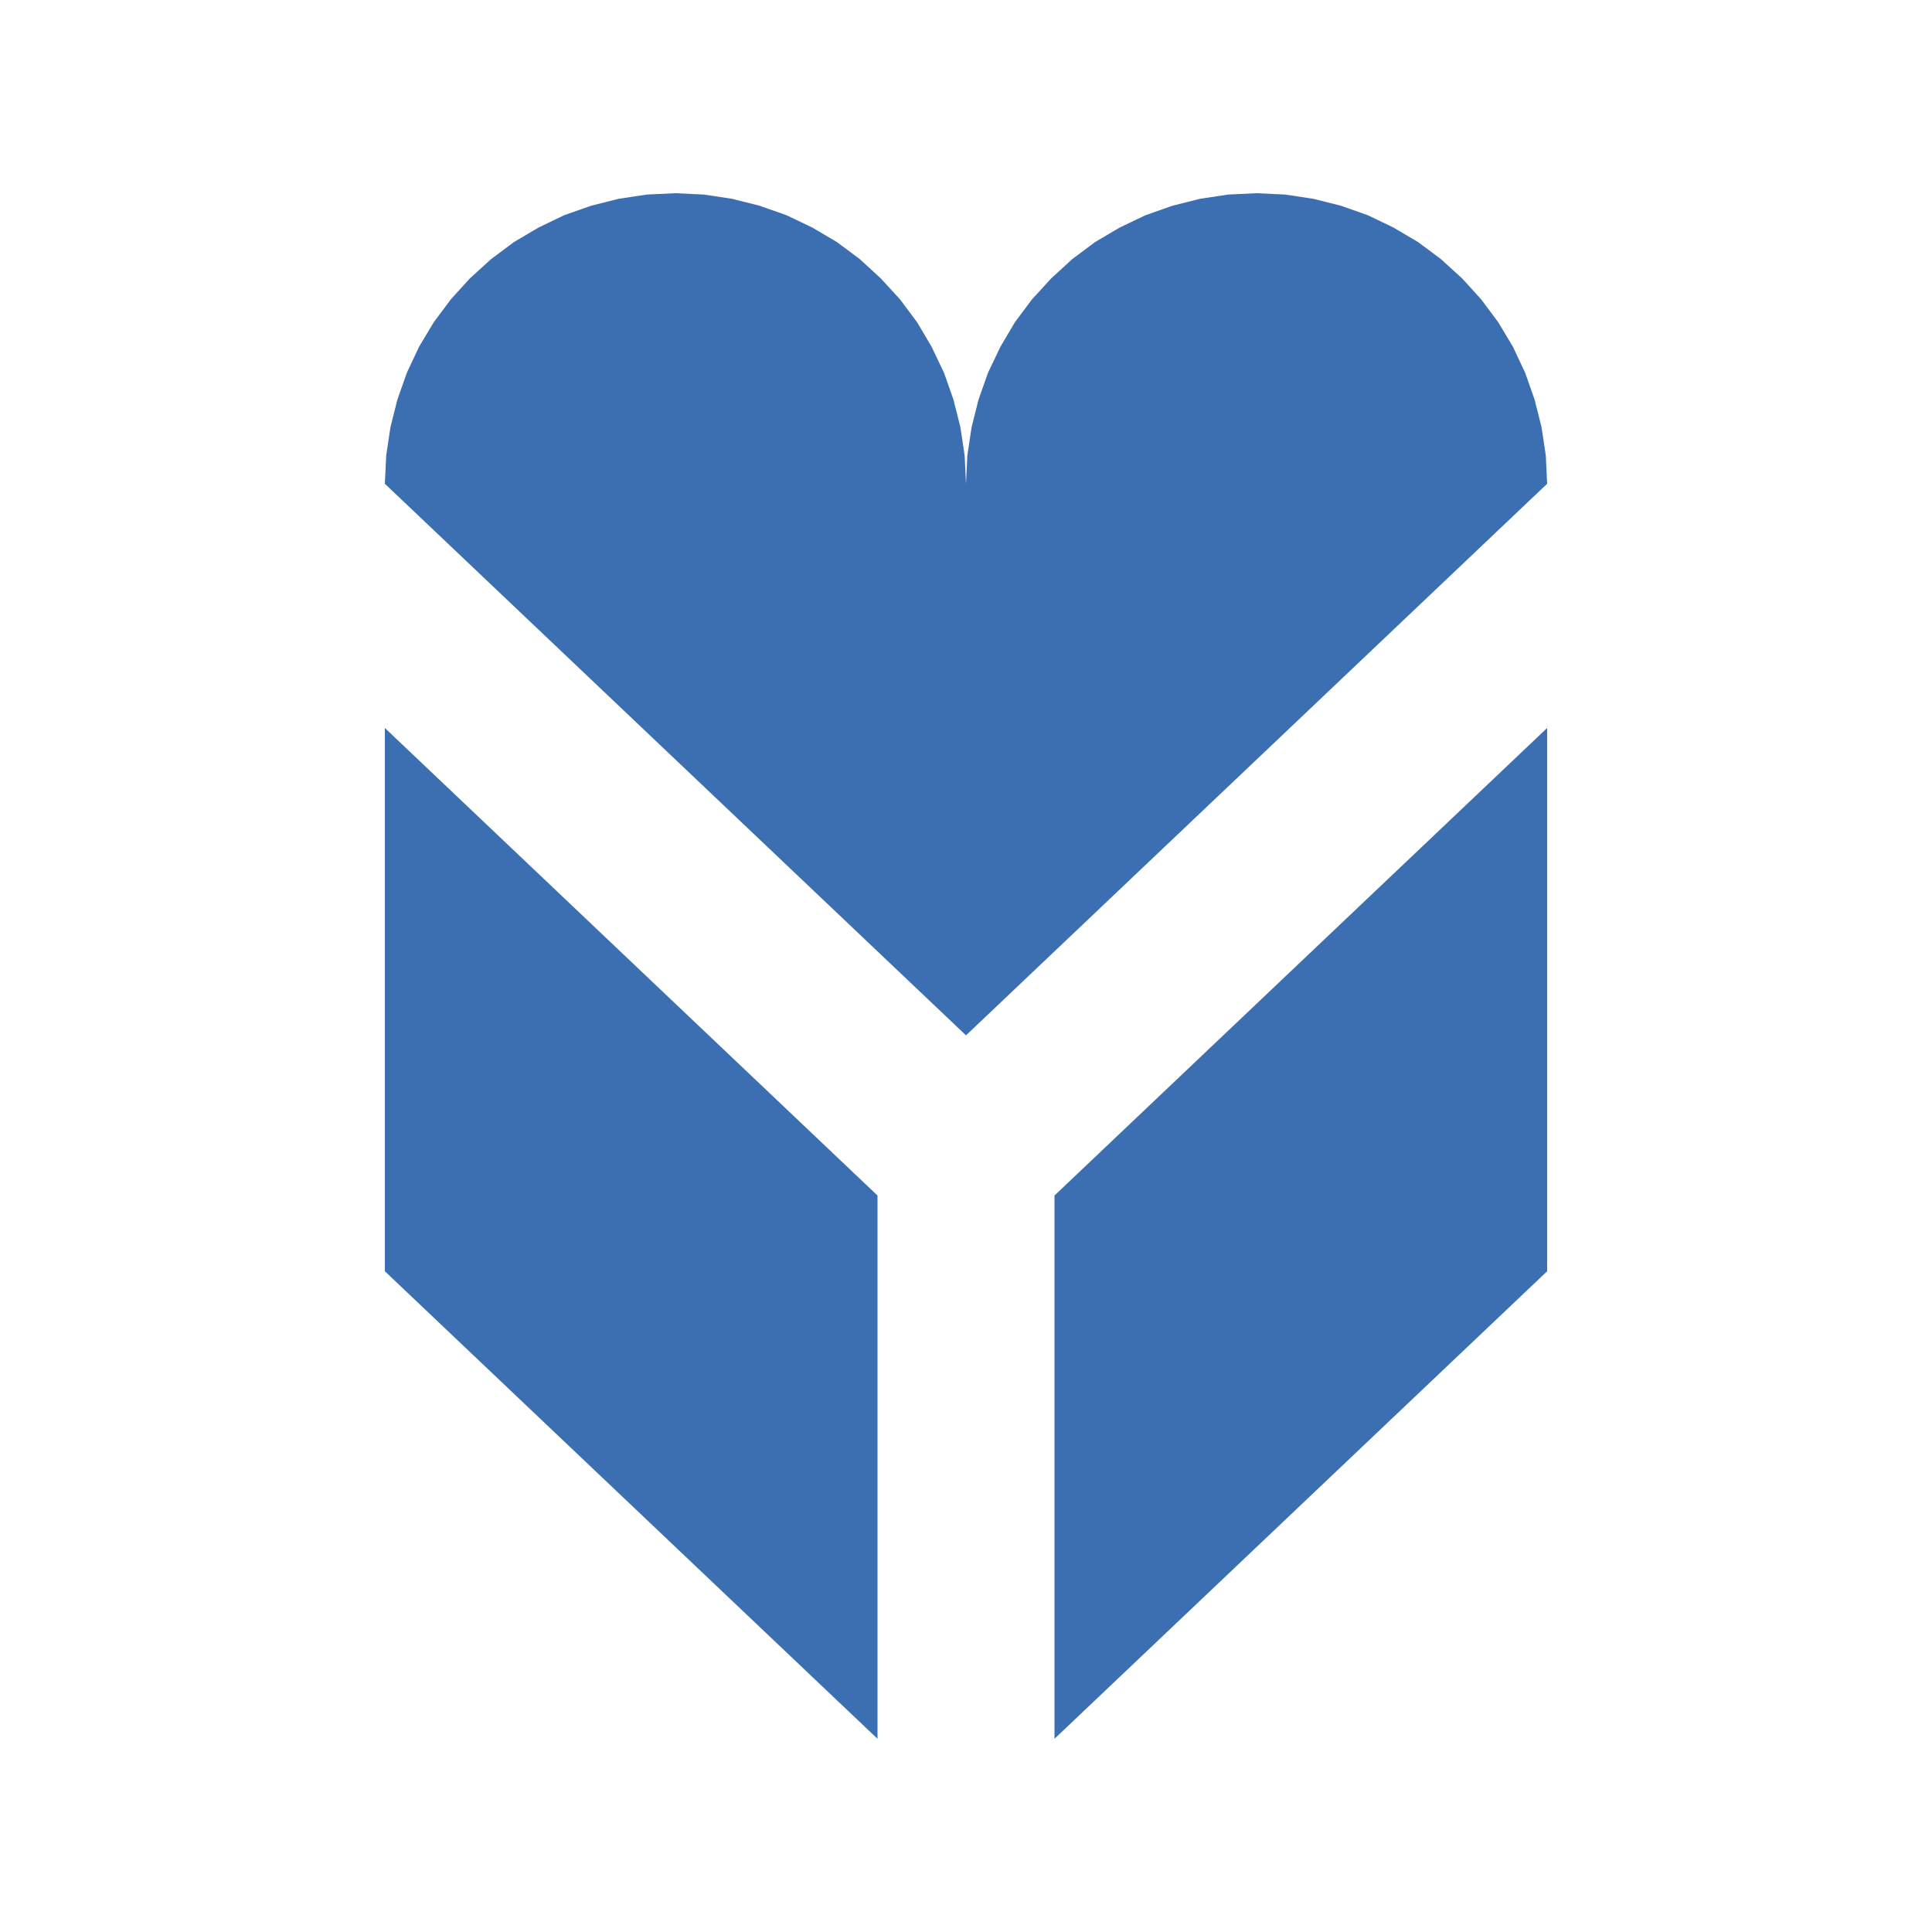
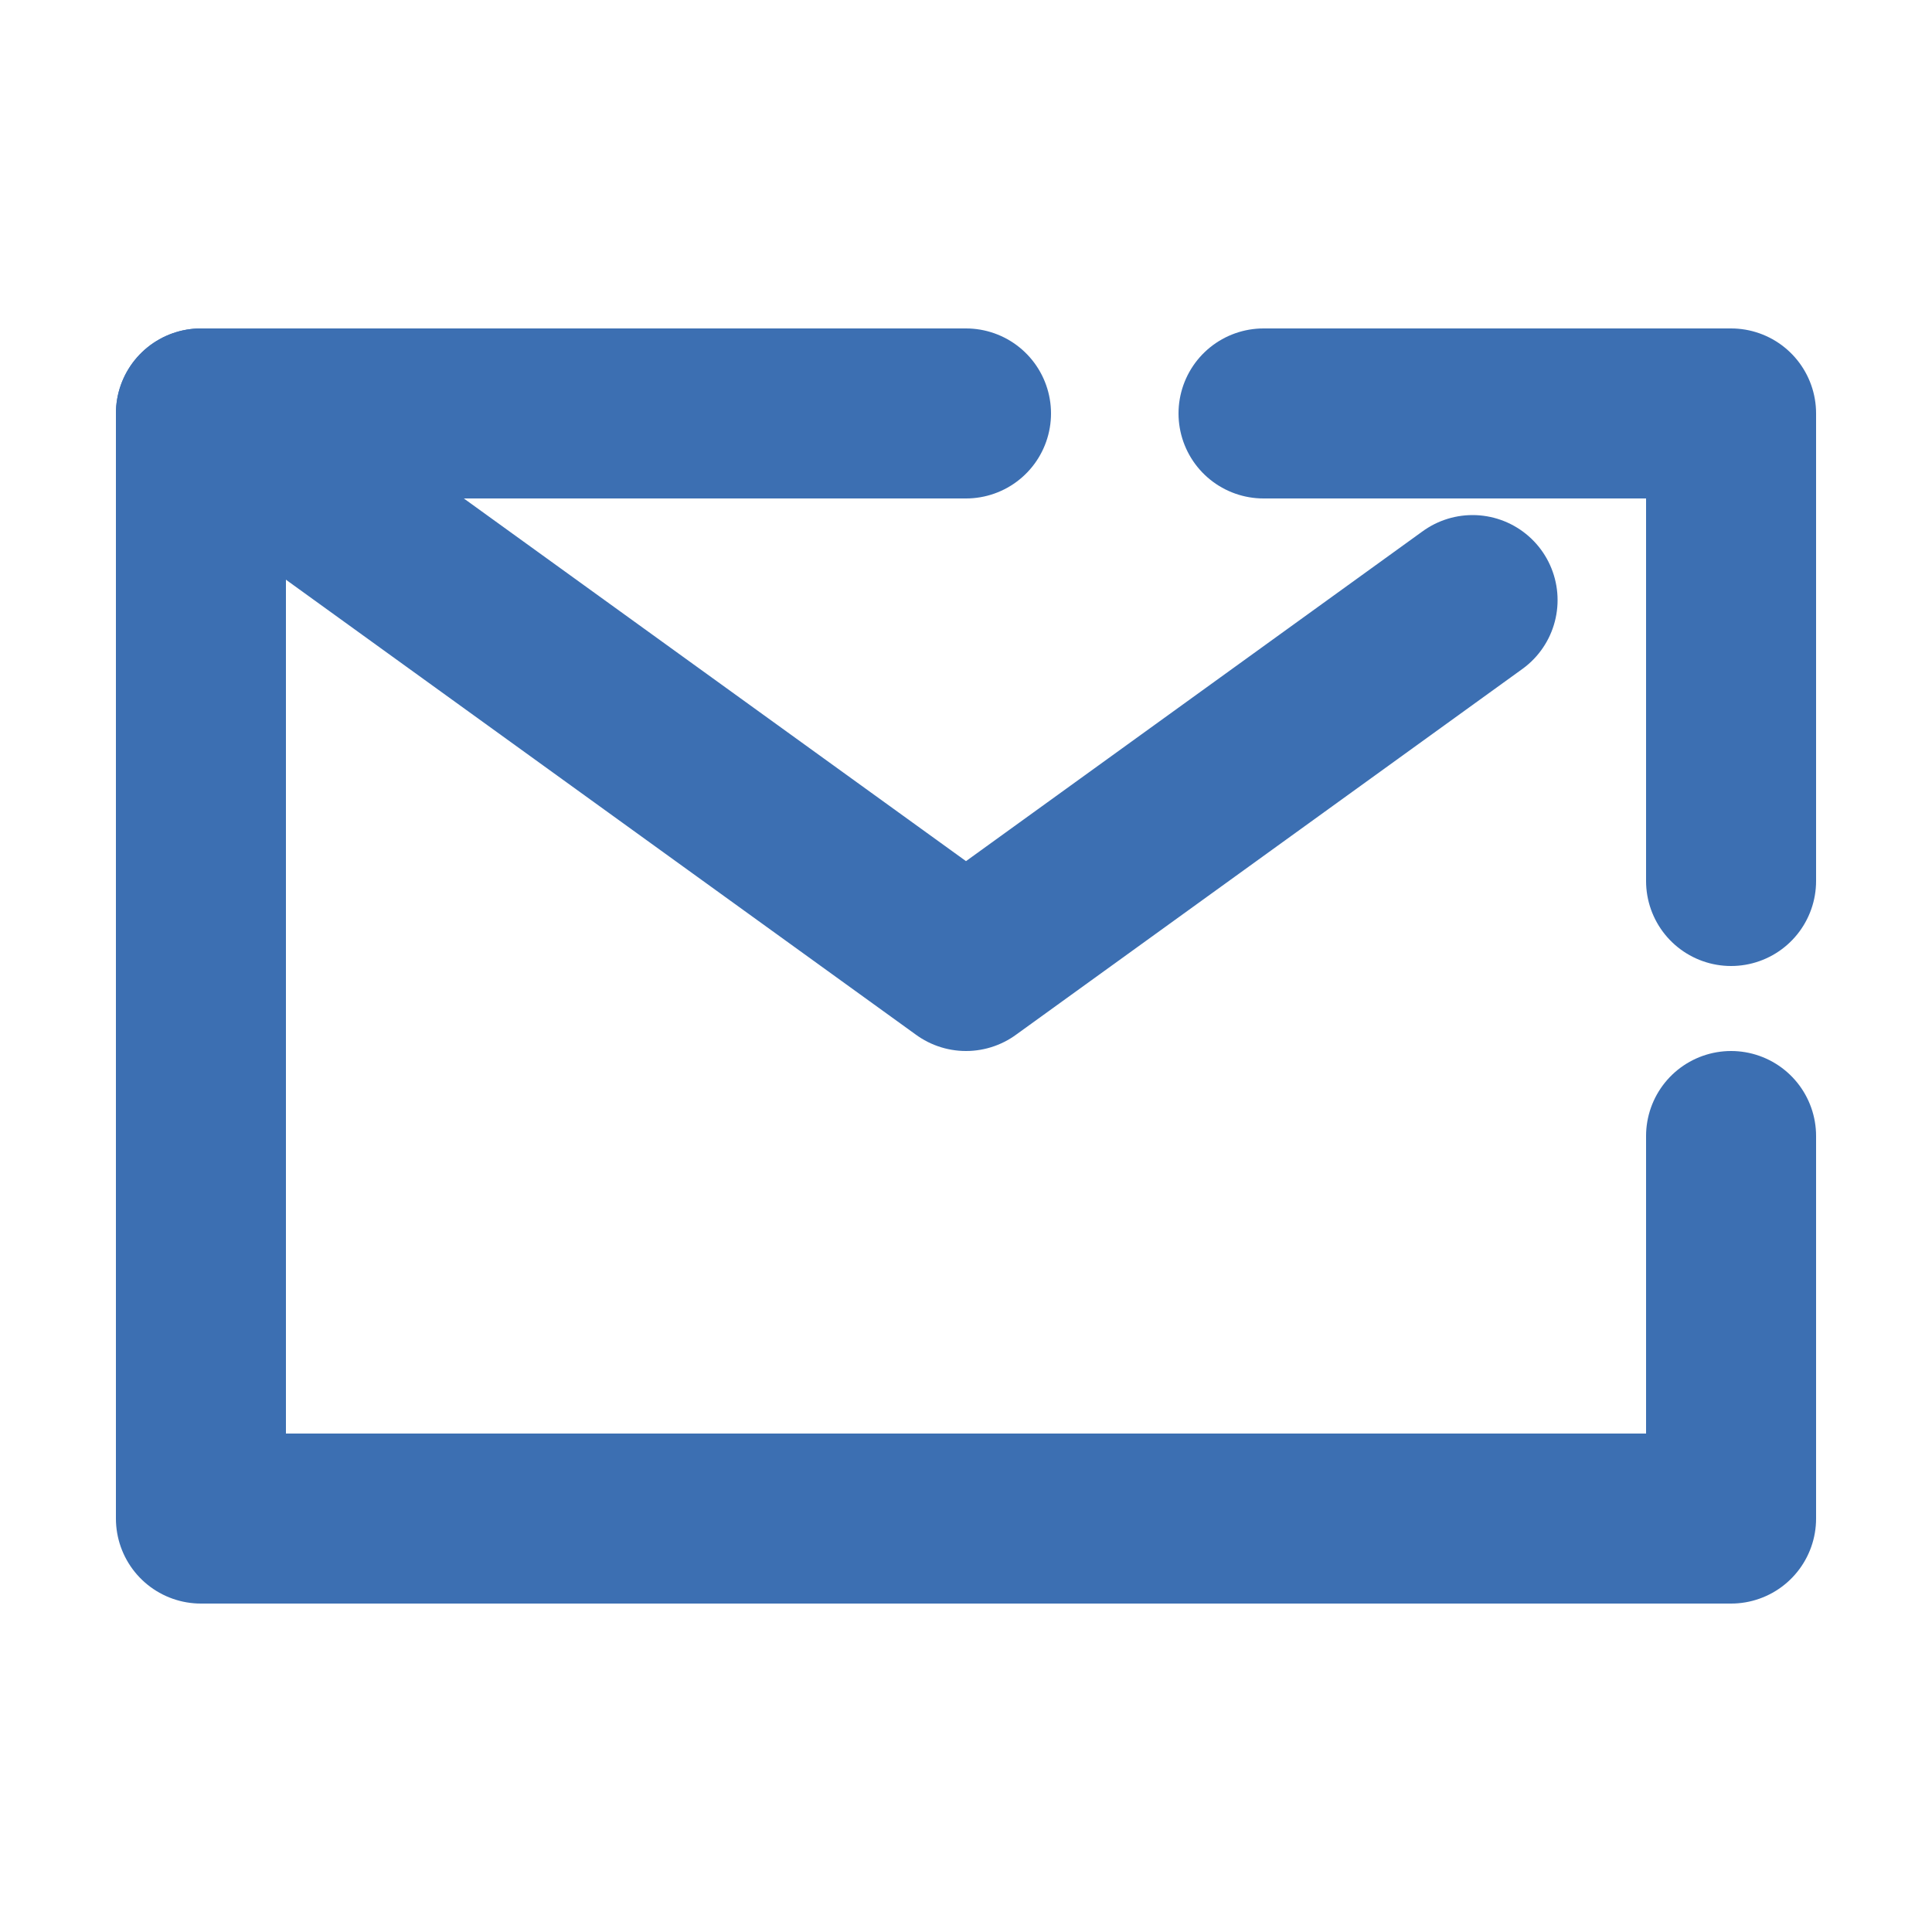
<svg xmlns="http://www.w3.org/2000/svg" width="100" height="100" viewBox="0 0 100 100" fill="none">
-   <polygon points="45.42,61.88 19.92,37.68 19.92,65.80 45.42,90.00" fill="#3C6FB2" />
-   <polygon points="54.58,61.88 80.08,37.68 80.08,65.80 54.58,90.00" fill="#3C6FB2" />
-   <polygon points="19.92,25.04 19.99,23.57 20.21,22.11 20.57,20.68 21.06,19.29 21.69,17.95 22.45,16.68 23.33,15.50 24.32,14.41 25.42,13.41 26.60,12.53 27.87,11.78 29.20,11.14 30.59,10.65 32.02,10.29 33.48,10.07 34.96,10.00 36.43,10.07 37.89,10.29 39.32,10.65 40.71,11.14 42.05,11.78 43.32,12.53 44.50,13.41 45.59,14.41 46.59,15.50 47.47,16.68 48.22,17.95 48.86,19.29 49.35,20.68 49.71,22.11 49.93,23.57 50.00,25.04 50.07,23.57 50.29,22.11 50.65,20.68 51.14,19.29 51.78,17.95 52.53,16.68 53.41,15.50 54.41,14.41 55.50,13.41 56.68,12.53 57.95,11.78 59.29,11.14 60.68,10.65 62.11,10.29 63.57,10.07 65.04,10.00 66.52,10.07 67.98,10.29 69.41,10.65 70.80,11.14 72.13,11.78 73.40,12.53 74.58,13.41 75.68,14.41 76.67,15.50 77.55,16.68 78.31,17.95 78.94,19.29 79.43,20.68 79.79,22.11 80.01,23.57 80.08,25.04 50.00,53.59" fill="#3C6FB2" />
+   <g stroke="#3C6FB2" stroke-width="8.80" stroke-linecap="round" stroke-linejoin="round" fill="none">
+     <path d="M 50.00 21.40 L 10.40 21.40 L 10.40 78.60 L 89.60 78.60 L 89.60 58.80" />
+     <path d="M 65.40 21.40 L 89.60 21.40 L 89.60 45.60" />
+     <path d="M 10.40 21.40 L 50.00 50.00 L 76.22 31.06" />
+   </g>
</svg>
